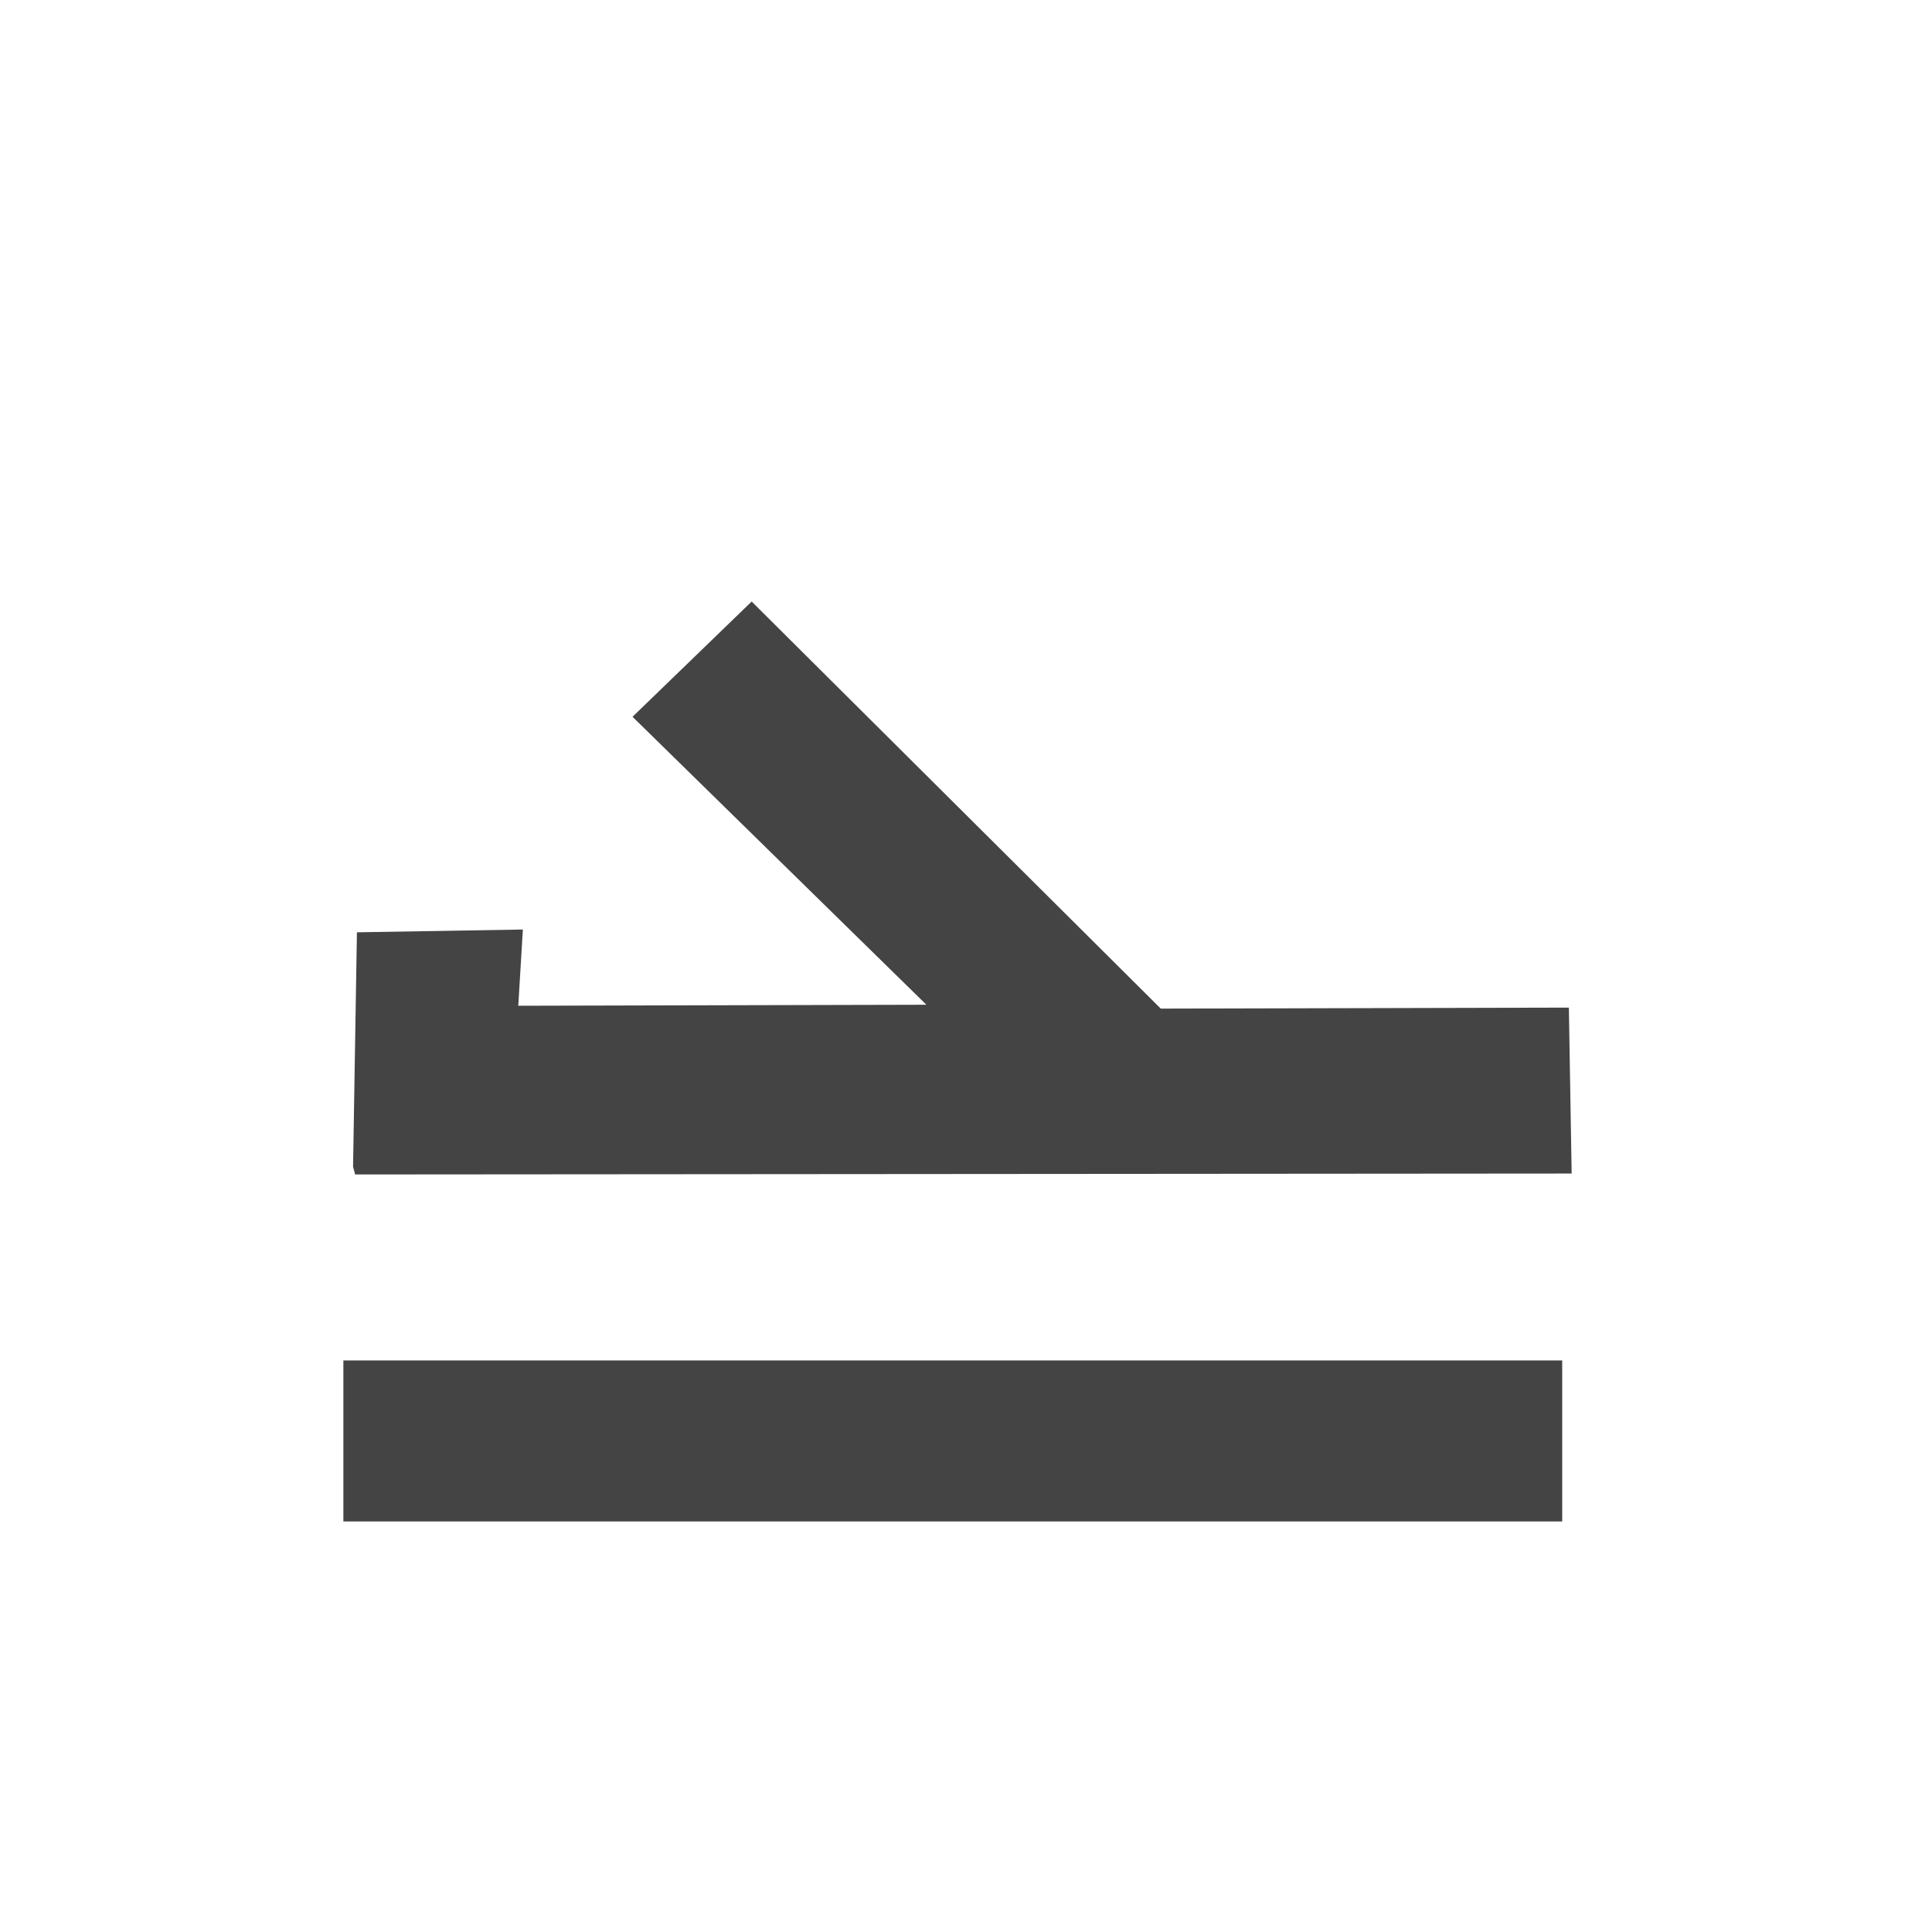
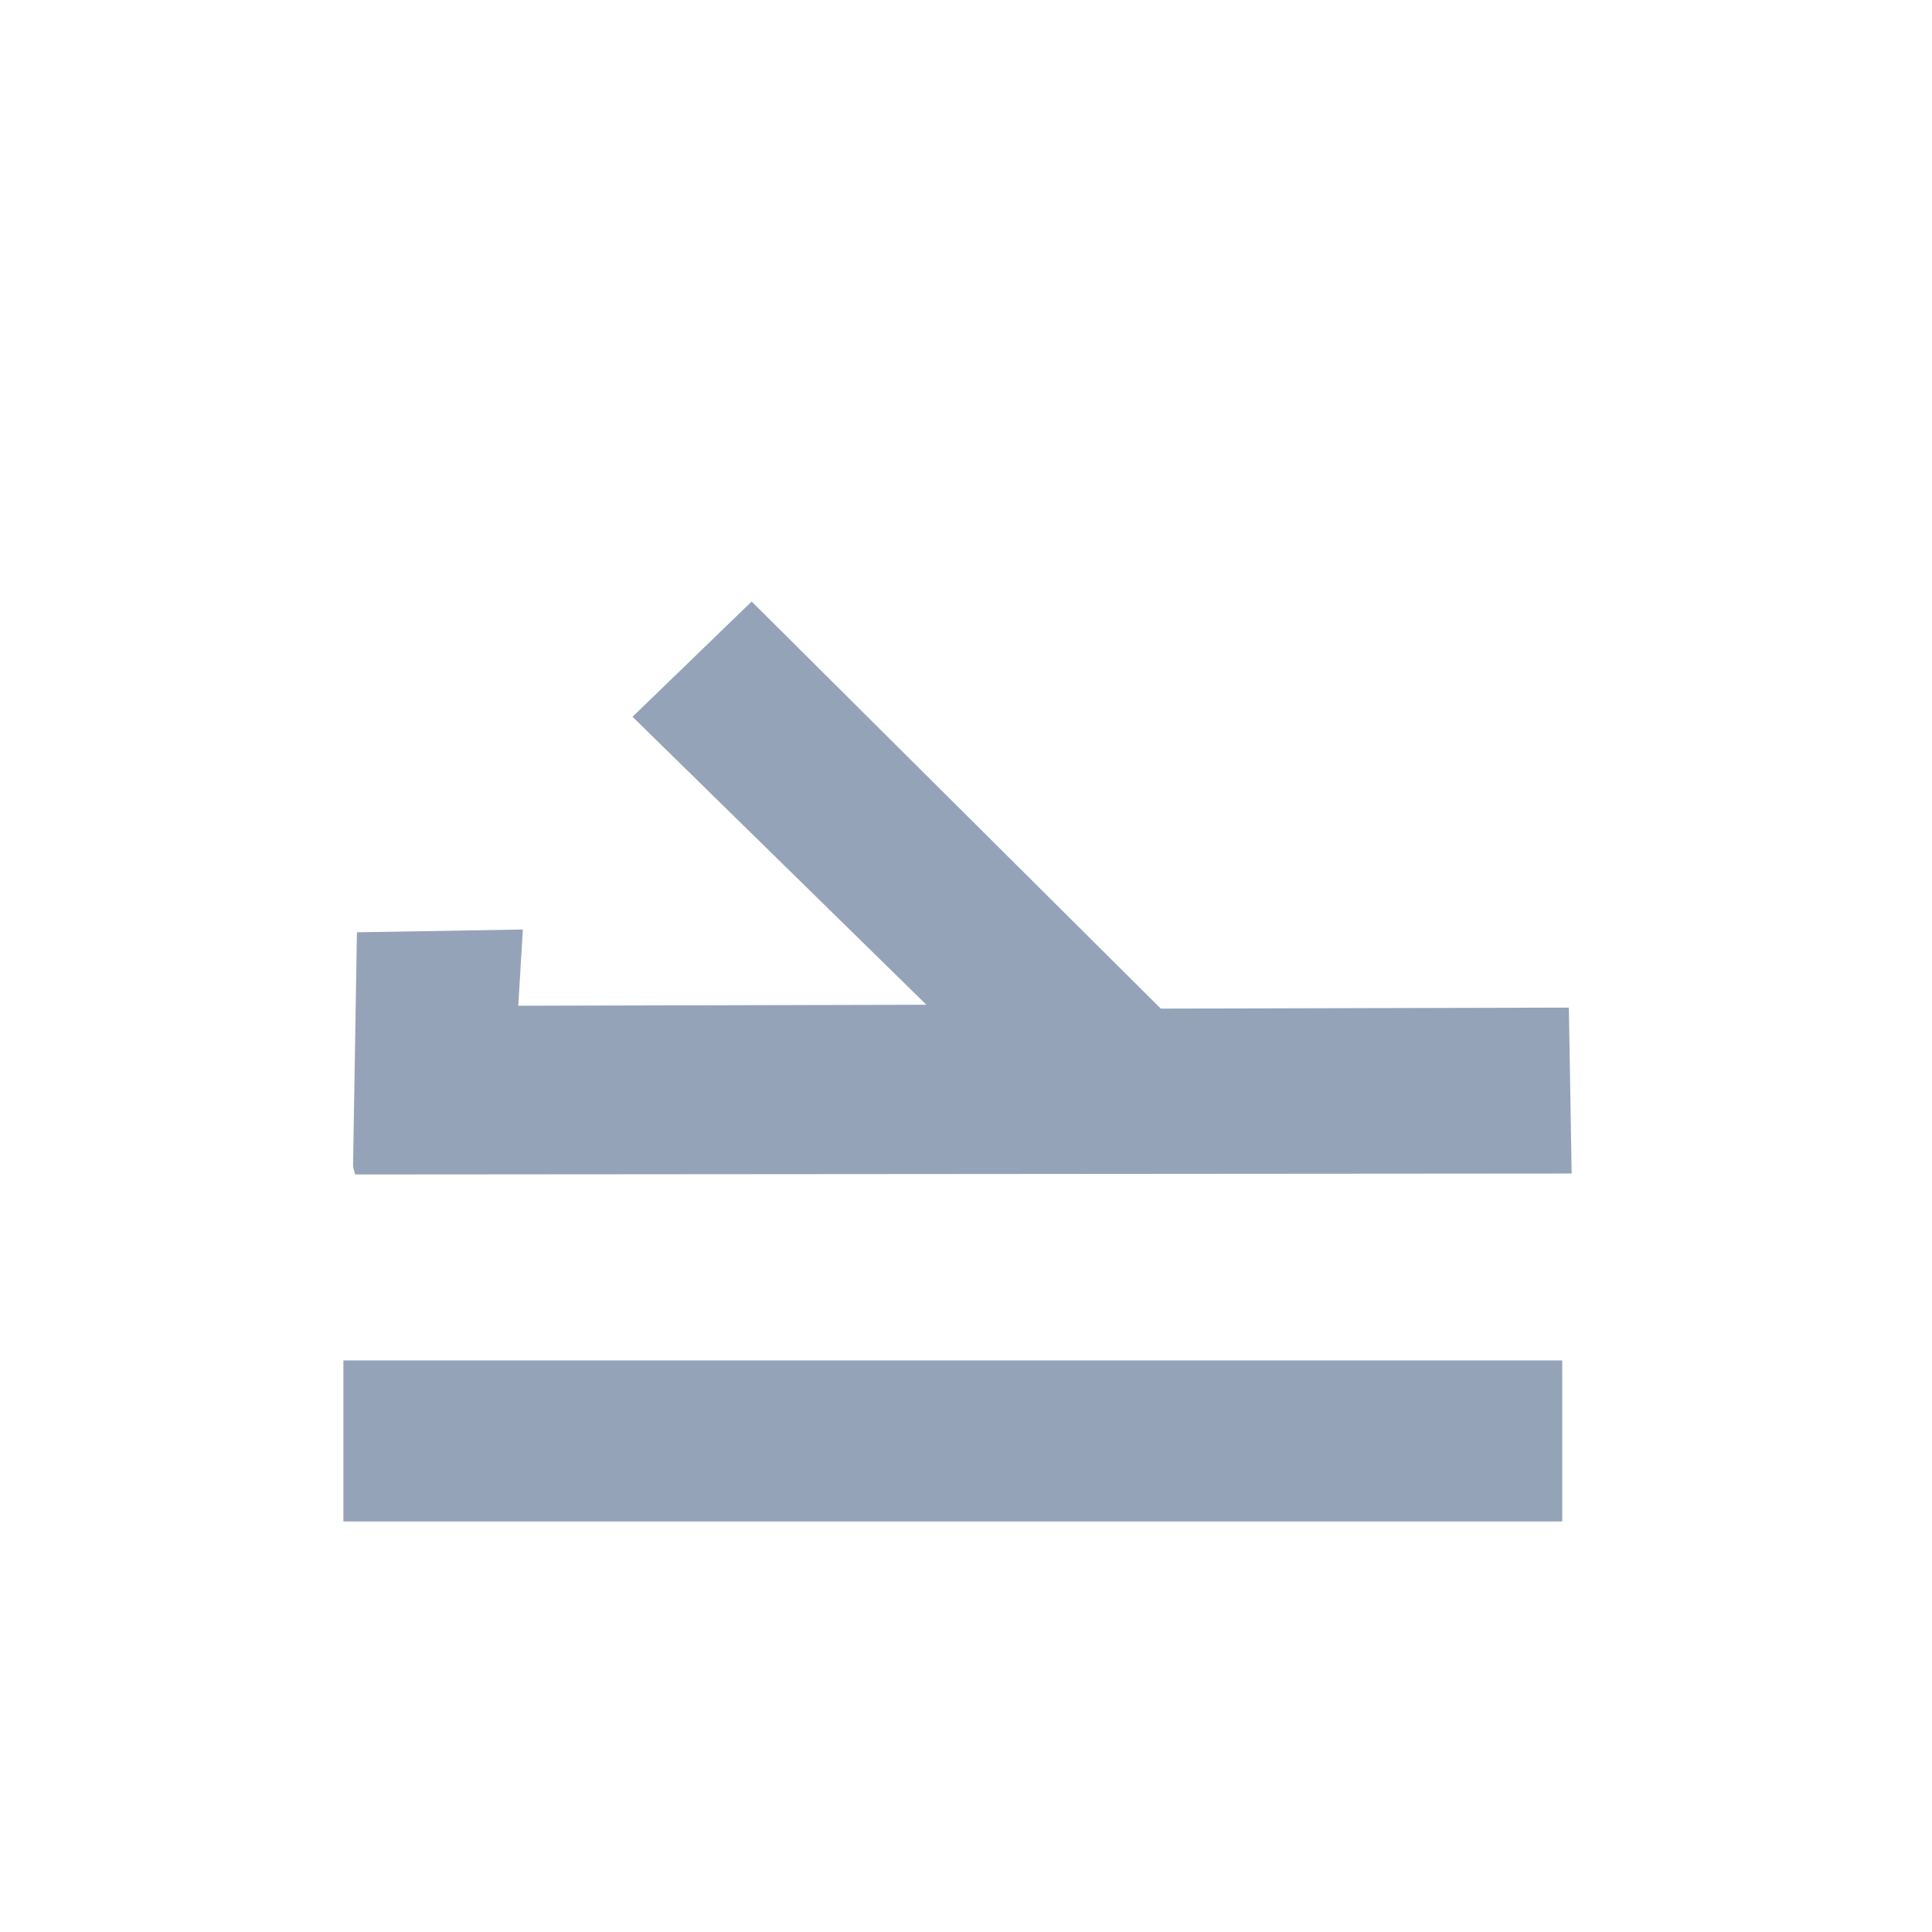
<svg xmlns="http://www.w3.org/2000/svg" t="1777266340834" class="icon" viewBox="0 0 1024 1024" version="1.1" p-id="16716" width="256" height="256">
-   <g fill="#444444">
+   <g fill="#94a3b8">
    <g transform="rotate(-15 512 512) translate(0, 40)">
      <path d="M277.333 430.933l209.067 55.467L375.467 298.667l76.8-42.667 153.6 264.533 209.067 55.467-21.333 85.333L170.667 494.933v-4.267l34.133-119.467 85.333 21.333-12.8 38.4z" p-id="16717" />
    </g>
    <path d="M828 806.4H182v-85.333h646v85.333z" p-id="16717-line-aligned" />
  </g>
</svg>
